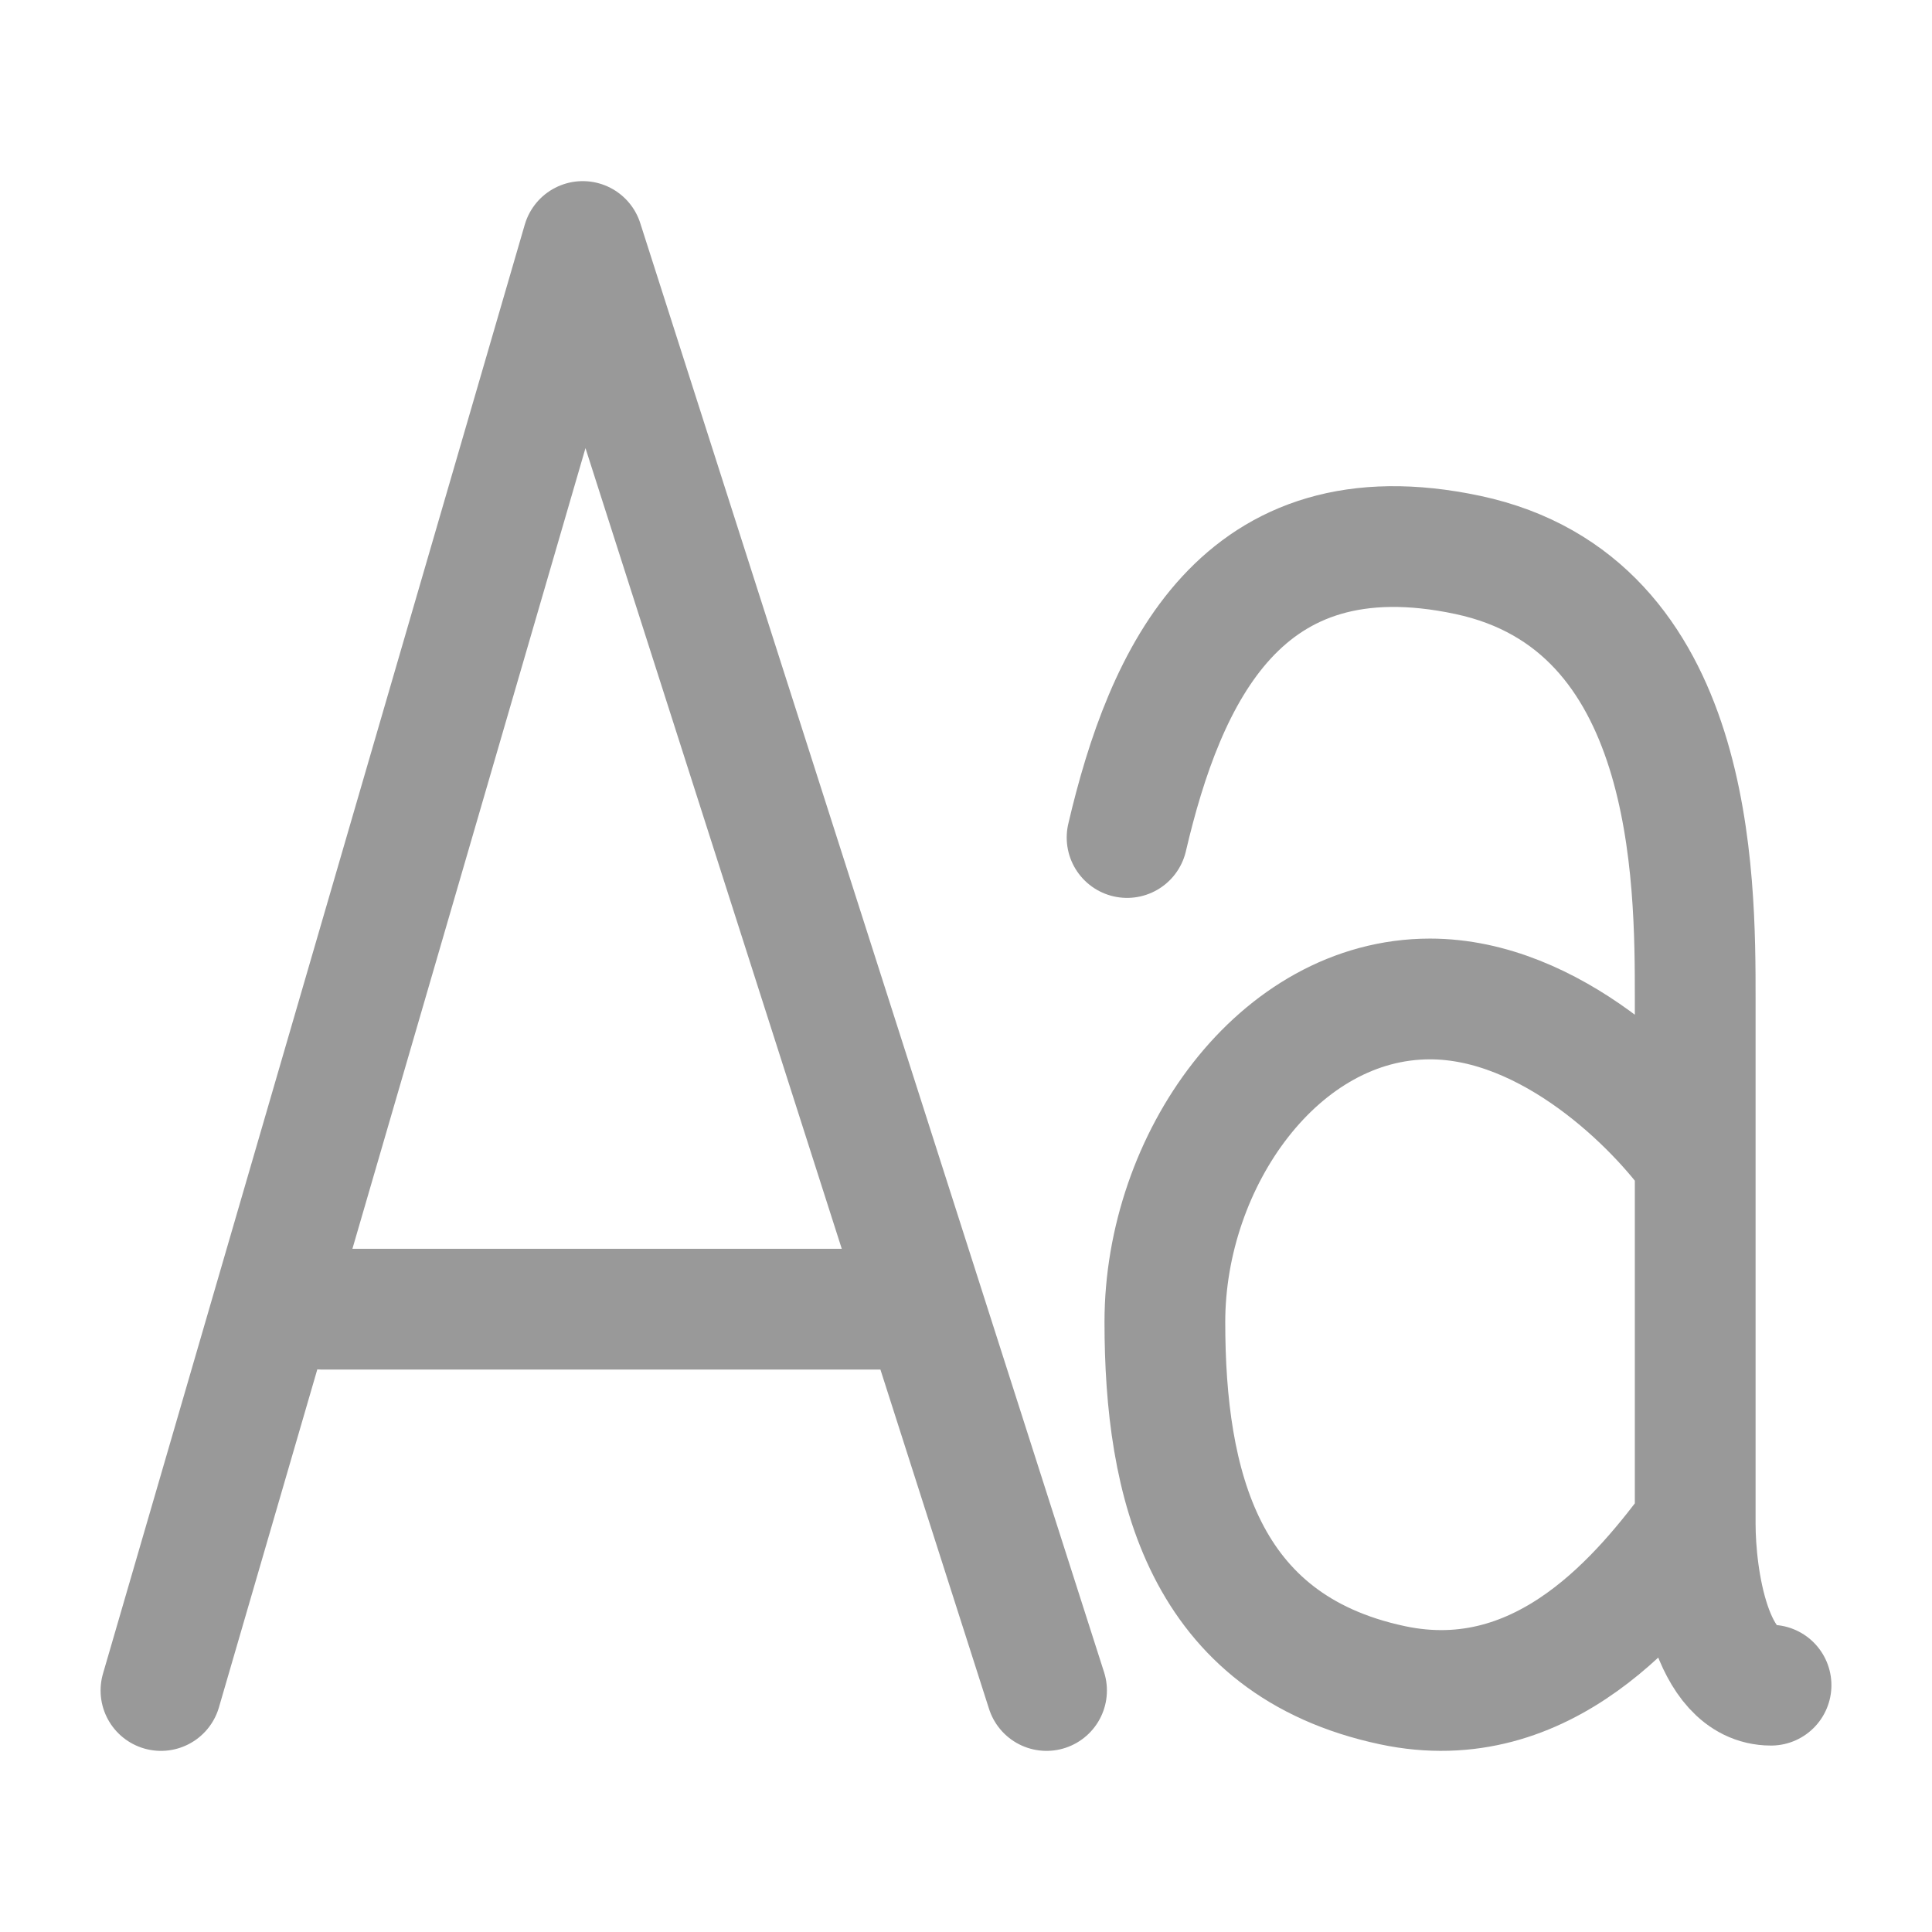
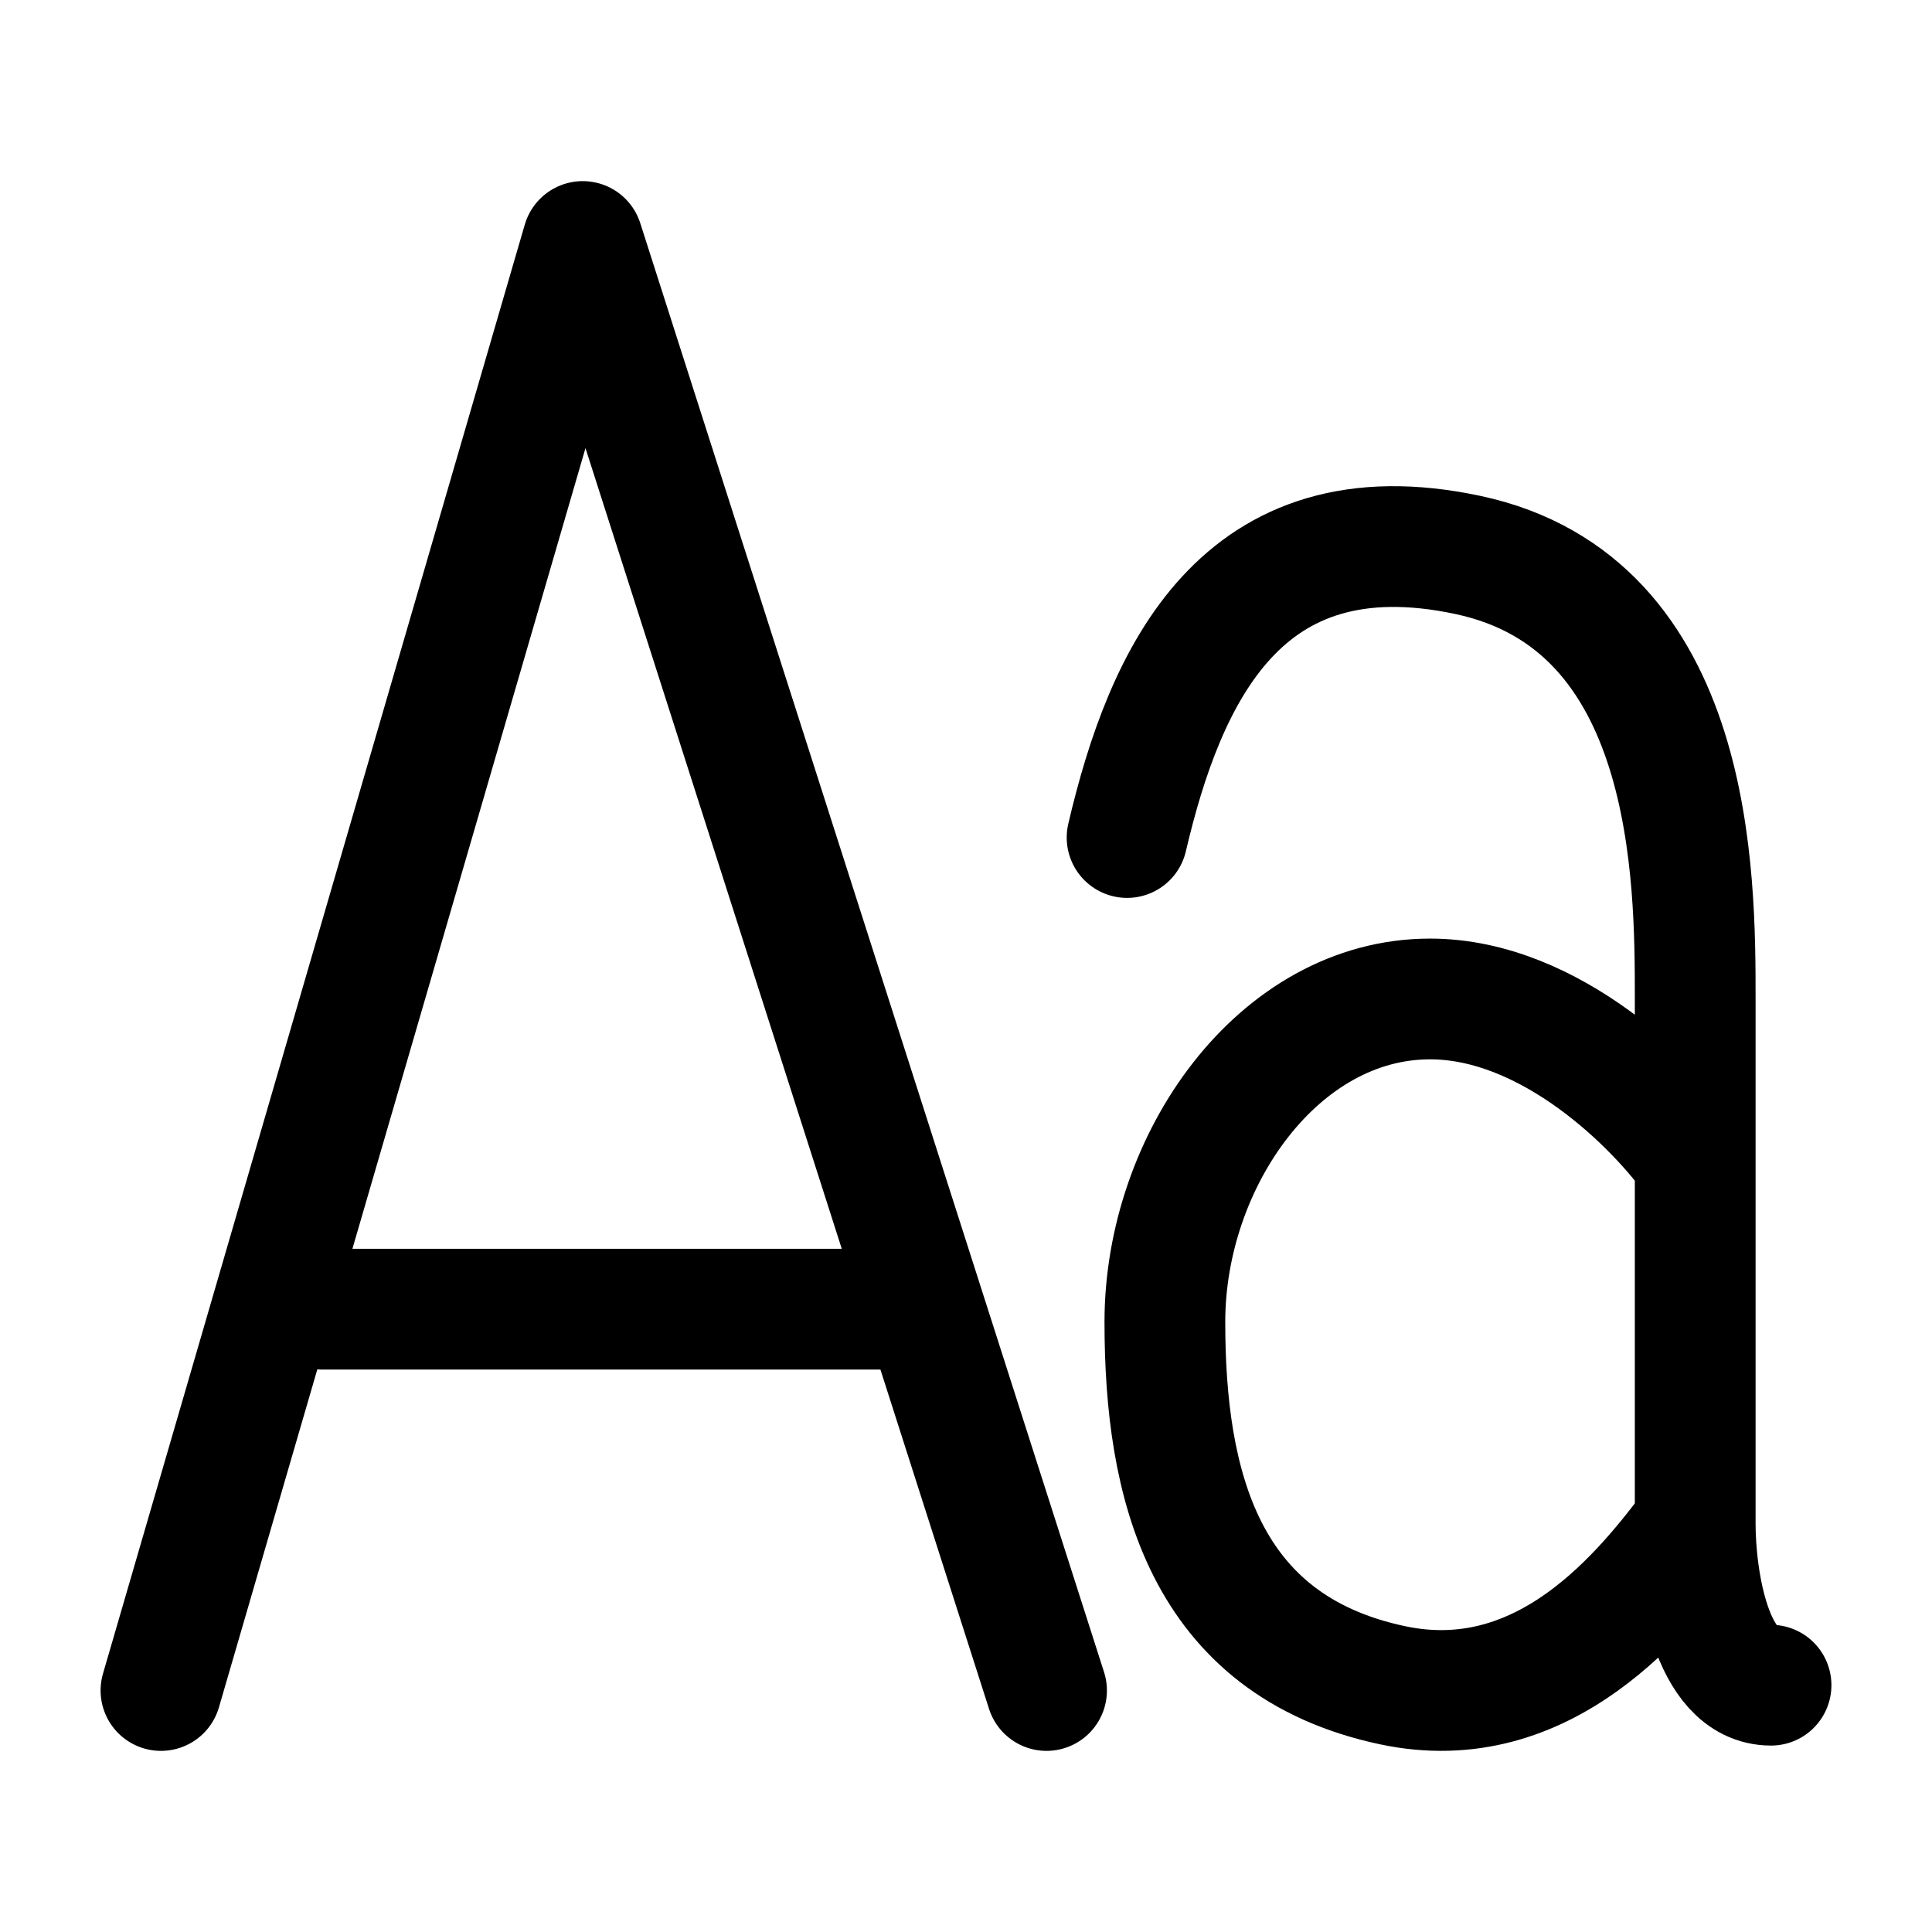
<svg xmlns="http://www.w3.org/2000/svg" width="16" height="16" viewBox="0 0 16 16" fill="none">
-   <path d="M2.667 10.842H7.333M1.333 14L4.826 2L8.667 14M9.334 6.936C9.647 5.599 10.275 4.195 12.157 4.596C14.039 4.997 14.039 7.27 14.039 8.273V9.61M14.039 9.61V12.619M14.039 9.61C13.726 9.165 12.847 8.273 11.843 8.273C10.588 8.273 9.647 9.61 9.647 10.948C9.647 12.285 9.961 13.622 11.53 13.956C12.798 14.227 13.621 13.176 14.039 12.619M14.039 12.619C14.039 13.065 14.165 13.956 14.667 13.956" stroke="#999999" stroke-linecap="round" stroke-linejoin="round" />
+   <path d="M2.667 10.842H7.333M1.333 14L4.826 2L8.667 14M9.334 6.936C9.647 5.599 10.275 4.195 12.157 4.596C14.039 4.997 14.039 7.27 14.039 8.273V9.61M14.039 9.61V12.619M14.039 9.61C13.726 9.165 12.847 8.273 11.843 8.273C10.588 8.273 9.647 9.61 9.647 10.948C9.647 12.285 9.961 13.622 11.53 13.956C12.798 14.227 13.621 13.176 14.039 12.619M14.039 12.619C14.039 13.065 14.165 13.956 14.667 13.956" stroke="currentColor" stroke-linecap="round" stroke-linejoin="round" />
</svg>
